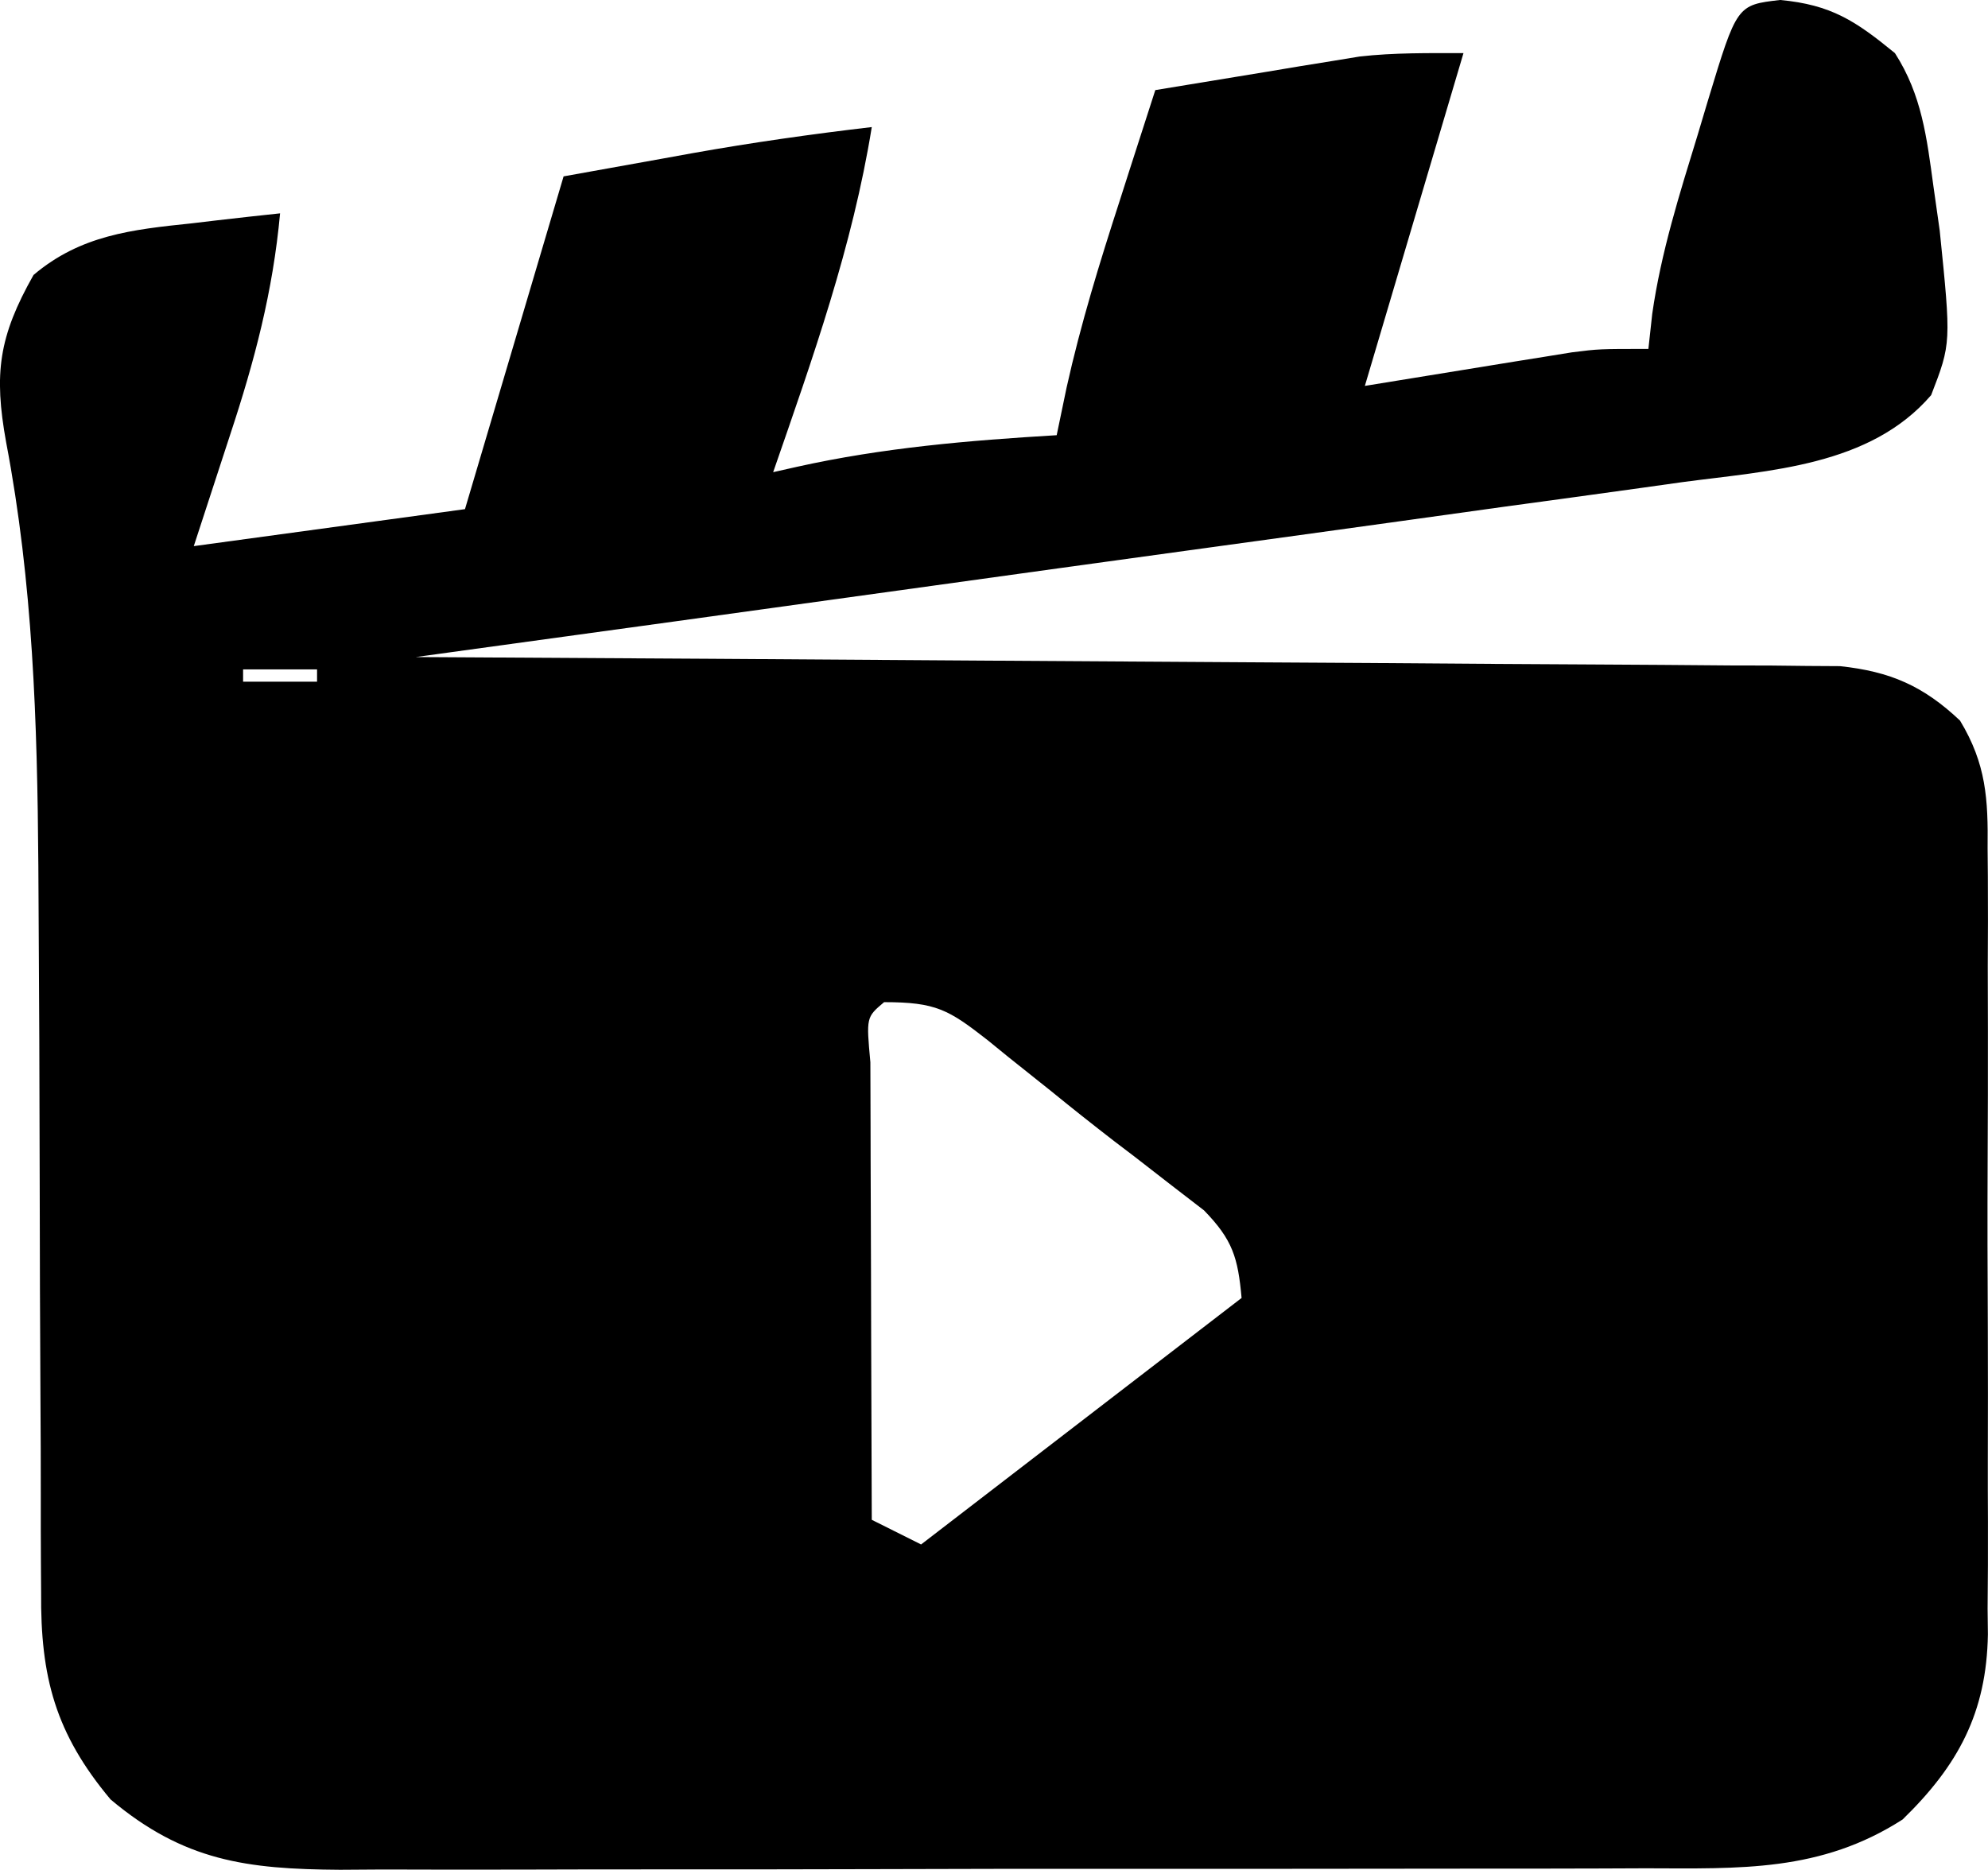
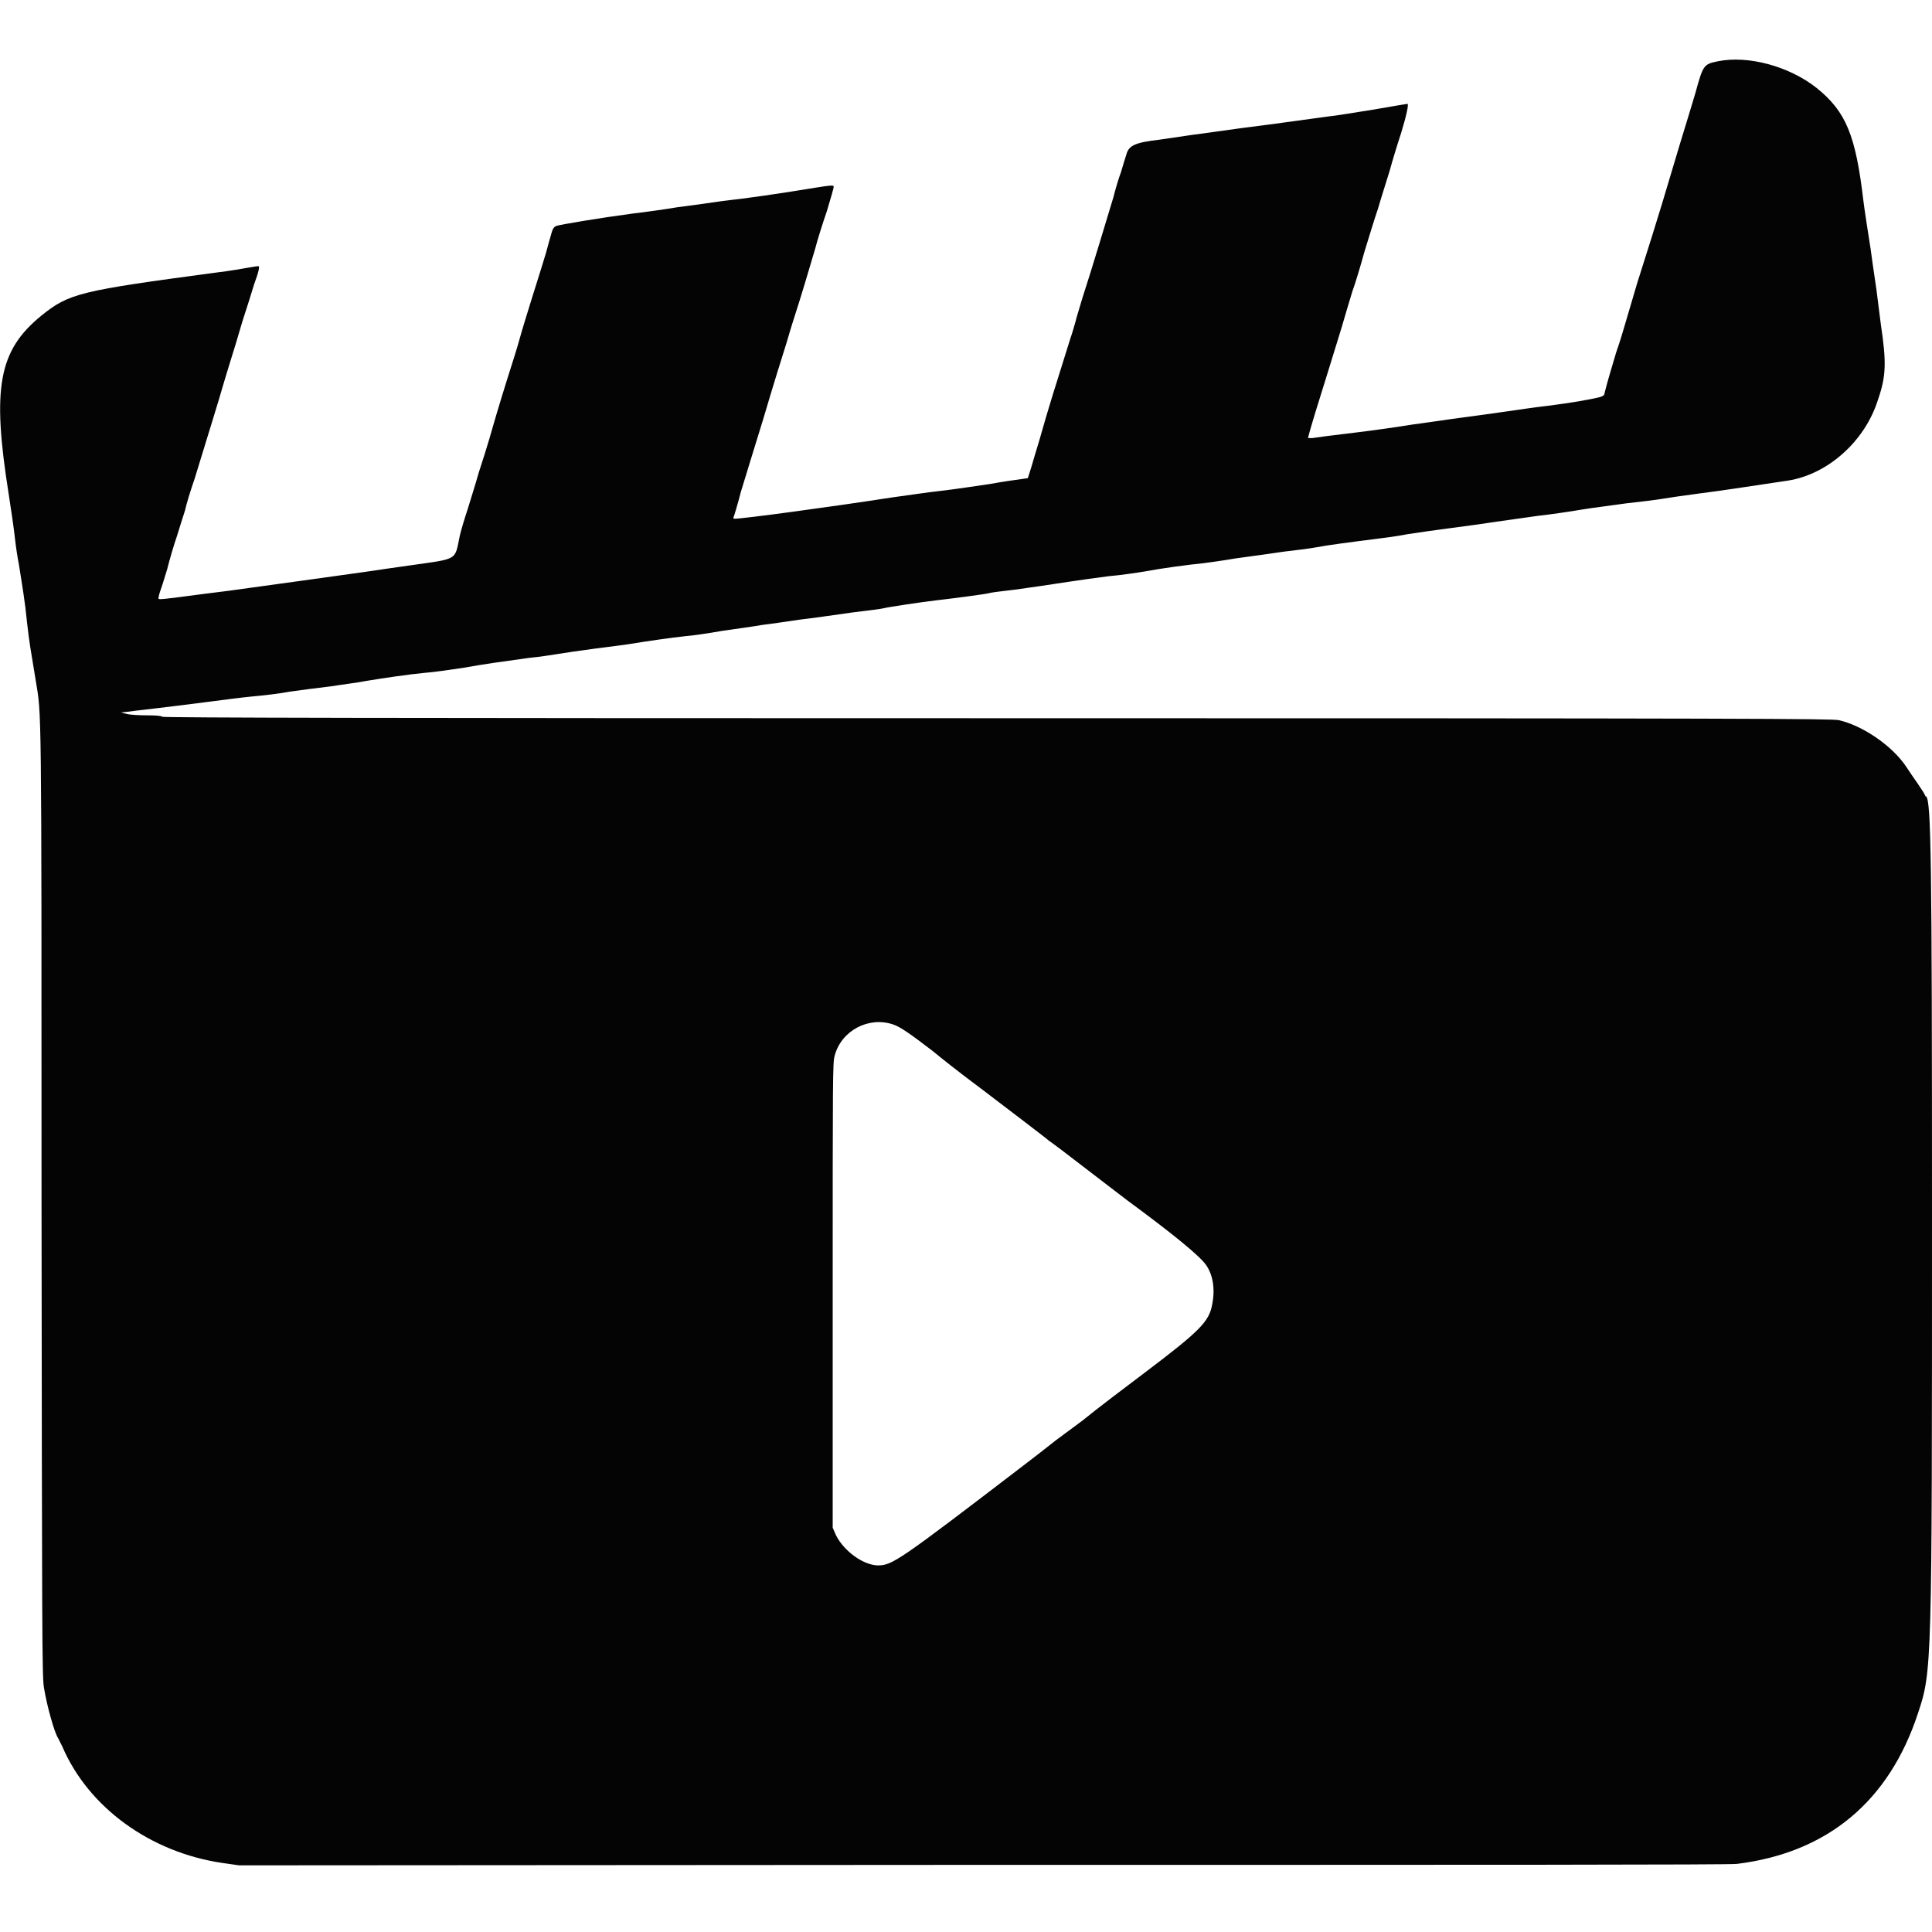
- <svg xmlns="http://www.w3.org/2000/svg" viewBox="135.28 135.69 161.27 151.71">
-   <path d="M279.688 135.688c4.148.39 6.11 1.692 9.312 4.312 2.184 3.4 2.584 6.85 3.125 10.813l.508 3.582c.931 9.145.931 9.145-.695 13.355-4.97 5.77-13.09 6.111-20.198 7.06l-3.372.474c-3.662.512-7.325 1.01-10.99 1.509l-7.637 1.063q-9.008 1.253-18.019 2.486c-6.842.938-13.684 1.887-20.525 2.837Q190.101 186.107 169 189l1.829.01q22.035.121 44.068.278 10.655.076 21.31.134 10.281.055 20.561.136 3.926.029 7.85.045c3.661.017 7.322.046 10.982.078l3.29.007c1 .01 1.999.022 3.029.034l2.623.016c4.08.435 6.762 1.604 9.738 4.417 2.128 3.52 2.284 6.376 2.238 10.37l.02 2.244c.018 2.44.007 4.878-.007 7.317q.005 2.554.012 5.107.008 5.349-.022 10.698c-.022 4.558-.01 9.116.015 13.674.014 3.516.01 7.032 0 10.548q-.005 2.52.01 5.04c.01 2.355-.006 4.708-.028 7.063l.024 2.082c-.11 6.338-2.393 10.61-6.917 15.014-6.651 4.276-13.196 3.98-20.853 3.963l-3.723.015q-5.035.017-10.072.012-4.212 0-8.424.008-9.94.016-19.881.006a5113 5113 0 0 0-20.477.027q-8.807.026-17.613.02c-3.502-.001-7.004.001-10.505.015-3.907.015-7.813.006-11.72-.006l-3.493.023c-7.568-.05-12.667-.707-18.614-5.707-4.482-5.354-5.692-9.932-5.635-16.807l-.016-2.403q-.015-2.576-.01-5.151a968 968 0 0 0-.028-8.224c-.037-5.847-.05-11.694-.061-17.54-.014-7.645-.04-15.29-.094-22.934l-.016-2.787c-.083-11.571-.438-22.863-2.612-34.268-1.01-5.582-.597-8.583 2.222-13.574 3.813-3.23 7.983-3.684 12.813-4.187l2.1-.249c1.694-.198 3.39-.383 5.087-.564-.58 6.335-2.068 11.973-4.062 18L151 180l22-3 8-27 8-1.437 2.469-.448c4.831-.86 9.656-1.544 14.531-2.115-1.564 9.696-4.795 18.75-8 28l1.924-.434c6.989-1.554 13.939-2.14 21.076-2.566l.805-3.871c1.148-5.165 2.689-10.161 4.32-15.191l.84-2.624q1.012-3.159 2.035-6.314 4.56-.758 9.125-1.5l2.594-.434 2.539-.41 2.317-.38c2.792-.318 5.615-.276 8.425-.276l-8 27c6.073-.984 6.073-.984 12.146-1.975l2.307-.369 2.349-.38C265 164 265 164 269 164l.313-2.852c.713-4.985 2.213-9.718 3.687-14.523l.828-2.77c2.352-7.76 2.352-7.76 5.86-8.167M155 190v1h6v-1zm52 27c-1.45 1.222-1.45 1.222-1.114 4.877q0 2.595.016 5.19l.005 2.753c.005 2.914.018 5.828.03 8.743q.008 2.954.014 5.912.017 7.262.049 14.525l4 2 2.387-1.836L236 241c-.297-3.276-.721-4.713-3.047-7.105l-2.703-2.083-2.988-2.32-1.6-1.216a256 256 0 0 1-5.142-4.08q-1.728-1.38-3.458-2.758l-1.645-1.34C212.229 217.605 211.212 217 207 217" />
+ <svg xmlns="http://www.w3.org/2000/svg" version="1.2" viewBox="0 0 400 400" width="24" height="24">
+   <style>
+ 		.s0 { fill: #040404 } 
+ 	</style>
+   <g id="svgg">
+     <path id="path1" fill-rule="evenodd" class="s0" d="m399 165c0 0-0.1 0-0.2-0.1 1 1.1 1.2 12.4 1.2 86.8 0 93.7 0 94.3-2.9 103-6 18.3-18.8 28.9-37.5 31.2-1.3 0.2-52.5 0.2-156 0.2l-154.1 0.1-3.5-0.5c-14.9-2.2-27.7-11.5-33.1-24.1-0.4-0.8-0.8-1.6-0.9-1.8-0.7-1-2.3-6.6-2.9-10.4-0.4-2.2-0.4-11.1-0.5-100.7 0-105.2 0-100.4-1.2-107.8-1.1-6.7-1.3-7.6-1.8-12-0.4-4.2-1-7.7-1.7-12.1-0.2-1-0.6-3.4-0.8-5.3-0.2-1.9-0.8-6-1.3-9.2-3.5-22-2.1-29.7 6.7-36.9 5.8-4.7 8-5.2 36.5-9 2.5-0.3 5.4-0.8 6.5-1 1-0.2 1.9-0.3 2-0.3 0.3 0 0.1 1.1-0.9 3.8-0.4 1.4-1.5 4.8-2.4 7.6-0.8 2.8-2 6.7-2.6 8.6-0.6 1.9-1.3 4.3-1.6 5.3-0.5 1.8-2.6 8.6-5.7 18.7-0.8 2.3-1.7 5.2-2 6.6-0.4 1.3-1.2 3.7-1.7 5.4-0.6 1.7-1.5 4.8-2 6.8-0.6 2-1.3 4.2-1.5 4.7-0.2 0.6-0.3 1.2-0.3 1.3 0 0.3 0.8 0.2 9.1-0.9 3.4-0.4 7.9-1 9.9-1.3 4.3-0.6 16.8-2.3 23.8-3.3 2.7-0.4 6.8-1 9-1.3 10.4-1.5 9.5-0.9 10.6-6.2 0.2-0.9 0.9-3.3 1.6-5.4 0.6-2 1.7-5.4 2.3-7.6 0.7-2.1 1.7-5.3 2.2-7 0.5-1.7 1.2-4.2 1.6-5.5 0.4-1.3 1.4-4.7 2.3-7.5 0.9-2.8 2-6.3 2.4-7.8 0.4-1.5 1.6-5.4 2.6-8.6 1-3.2 2.3-7.3 2.8-9 0.5-1.8 1-3.7 1.2-4.3 0.2-0.8 0.5-1.2 0.9-1.4 0.8-0.3 9.2-1.7 16-2.6 2.6-0.3 6.8-0.9 9.2-1.3 2.5-0.3 6.7-0.9 9.4-1.3 4.7-0.5 11.6-1.5 19.5-2.8 2.5-0.4 3.4-0.5 3.4-0.2 0.1 0.1-0.6 2.4-1.4 5.1-0.9 2.6-2 6.1-2.4 7.7-0.8 2.8-3.3 11.1-4 13.2-0.2 0.6-1.1 3.4-1.9 6.2-0.9 2.8-3.1 9.9-4.8 15.7-1.8 5.8-3.9 12.7-4.7 15.3-0.7 2.7-1.4 5-1.5 5.2q-0.2 0.4 0.2 0.4c1.7 0 19.6-2.4 32.5-4.4 3-0.4 7.6-1.1 10.4-1.4 2.7-0.3 7.2-1 10-1.4 2.7-0.5 5.6-0.9 6.4-1l1.4-0.2 0.7-2.2c0.3-1.1 1.1-3.7 1.7-5.7 2.1-7.4 2.8-9.5 6.4-21 0.5-1.4 0.9-3 1.1-3.6 0.1-0.6 0.8-2.7 1.4-4.8 1.8-5.5 5.4-17.5 6.4-20.8 0.4-1.6 1.1-4 1.6-5.3 0.4-1.4 0.9-3 1.1-3.6 0.5-1.9 1.8-2.5 7-3.1 1.2-0.2 4.2-0.6 6.8-1 2.5-0.3 7.1-1 10.2-1.4 3.1-0.4 7.8-1 10.6-1.4 2.7-0.4 6-0.8 7.3-1 1.2-0.1 5.4-0.8 9.2-1.4 3.9-0.7 7.1-1.2 7.1-1.2 0.3 0-0.2 2.4-1.3 6-0.7 2.1-1.8 5.7-2.4 7.9-0.7 2.3-1.8 5.7-2.4 7.8-0.7 2-1.9 6-2.8 8.9-0.8 2.9-1.9 6.6-2.5 8.2-0.5 1.6-1.5 5-2.2 7.4-2.1 6.8-4 13-5.6 18.1-0.8 2.6-1.4 4.8-1.4 4.9 0 0 0.4 0 0.9 0 0.5-0.1 4.3-0.6 8.6-1.1 4.2-0.5 9.7-1.3 12.1-1.7 2.4-0.3 6.9-1 10-1.4 3.1-0.4 7.3-1 9.4-1.3 2.1-0.3 6.1-0.9 8.8-1.2 4.6-0.6 8.3-1.2 10.7-1.8 0.6-0.2 0.9-0.4 0.9-0.8 0.5-2 1.4-5.1 2.4-8.4 0.7-2 1.5-4.6 1.8-5.7 0.3-1 0.9-3 1.3-4.4 0.4-1.3 1.2-4.2 1.9-6.3 1.9-6 3.2-10.1 4.5-14.4 3.1-10.4 5-16.7 5.3-17.6 0.2-0.6 0.9-3 1.6-5.3 1.6-5.8 1.7-6 4.6-6.6 6.3-1.3 14.8 1 20.5 5.5 6.1 4.9 8.1 9.8 9.7 23.4 0.2 1.7 0.9 6.2 1.5 10 0.5 3.8 1.1 7.6 1.2 8.4 0.1 0.7 0.5 4 0.9 7.1 1.2 8 1.1 10.8-0.6 15.7-2.7 8.6-10.4 15.4-18.6 16.7-9.3 1.4-13.9 2.1-18.6 2.7-3 0.4-6.5 0.9-7.6 1.1-1.2 0.2-4.4 0.6-7.2 0.9-2.7 0.4-6.9 0.9-9.3 1.3-2.3 0.4-6.4 1-9.1 1.3-2.7 0.4-6.5 0.9-8.5 1.2-1.9 0.3-6.1 0.9-9.3 1.3-3.1 0.4-7.3 1-9.2 1.3-2 0.4-5 0.8-6.7 1-4.8 0.6-10.1 1.3-12.1 1.7-1 0.2-4 0.6-6.7 0.9-2.6 0.4-7.1 1-10 1.4-2.9 0.5-5.9 0.9-6.7 1-3.1 0.3-9 1.1-12.1 1.7-1.8 0.3-5.2 0.8-7.6 1-2.3 0.3-5.9 0.8-7.9 1.1-5.9 0.9-6.6 1-11.6 1.7-2.7 0.3-5 0.6-5.2 0.7-0.6 0.2-8.3 1.2-11 1.5-2.7 0.3-10 1.4-10.7 1.6-0.2 0.1-3.2 0.5-6.6 0.9-3.5 0.5-8.4 1.2-11 1.5-2.7 0.4-6.1 0.9-7.8 1.1-1.6 0.3-5.3 0.8-8.1 1.2-2.8 0.5-6.2 1-7.6 1.1-2.9 0.3-8.4 1.1-11.4 1.6-1.1 0.2-4.5 0.6-7.5 1-3 0.4-6.5 0.9-7.6 1.1-1.2 0.2-3.8 0.6-5.9 0.8-6.5 0.9-8.8 1.2-13.9 2.1-2.7 0.4-6.2 0.9-7.7 1-3.3 0.3-8.7 1.1-12.3 1.7-1.4 0.3-4.7 0.7-7.2 1.1-2.6 0.3-6.4 0.8-8.5 1.1-2 0.4-5.6 0.8-7.8 1-2.2 0.2-6.7 0.8-9.8 1.2-3.1 0.4-7.9 1-10.5 1.3-2.6 0.3-5.2 0.6-5.8 0.7l-1.1 0.1 1.2 0.3c0.7 0.2 2.6 0.3 4.2 0.3 1.8 0 3.1 0.1 3.2 0.3 0.2 0.2 48.3 0.3 172.8 0.3 157.1 0 172.7 0.1 174.3 0.4 4.9 1.1 11.1 5.3 14 9.7 1 1.6 3.9 5.5 3.9 6m0 0.1c0 0 0.1 0 0.2 0q-0.1-0.1-0.2 0zm-225.8 53.7c-0.4 1.5-0.4 4-0.4 49.6v48.1l0.7 1.6c1.7 3.3 5.6 6.1 8.6 6.2 3 0 4.1-0.7 30.6-21 1.6-1.2 4.4-3.4 6.3-4.9 1.9-1.4 4.3-3.2 5.4-4 3.7-3 8.9-6.9 13-10 11.5-8.7 13.4-10.6 14-14.3 0.6-3.1 0.1-6-1.3-8-1.3-1.9-7.1-6.6-16.2-13.3-0.5-0.4-4.1-3.1-8.1-6.2-4-3.1-7.7-5.9-8.2-6.2-0.4-0.4-3.1-2.4-5.8-4.5-2.8-2.1-7.3-5.6-10-7.6-2.8-2.1-6.5-5-8.3-6.5-4.7-3.6-6.7-5-8.2-5.5-5-1.7-10.7 1.2-12.1 6.5z" />
+   </g>
</svg>
